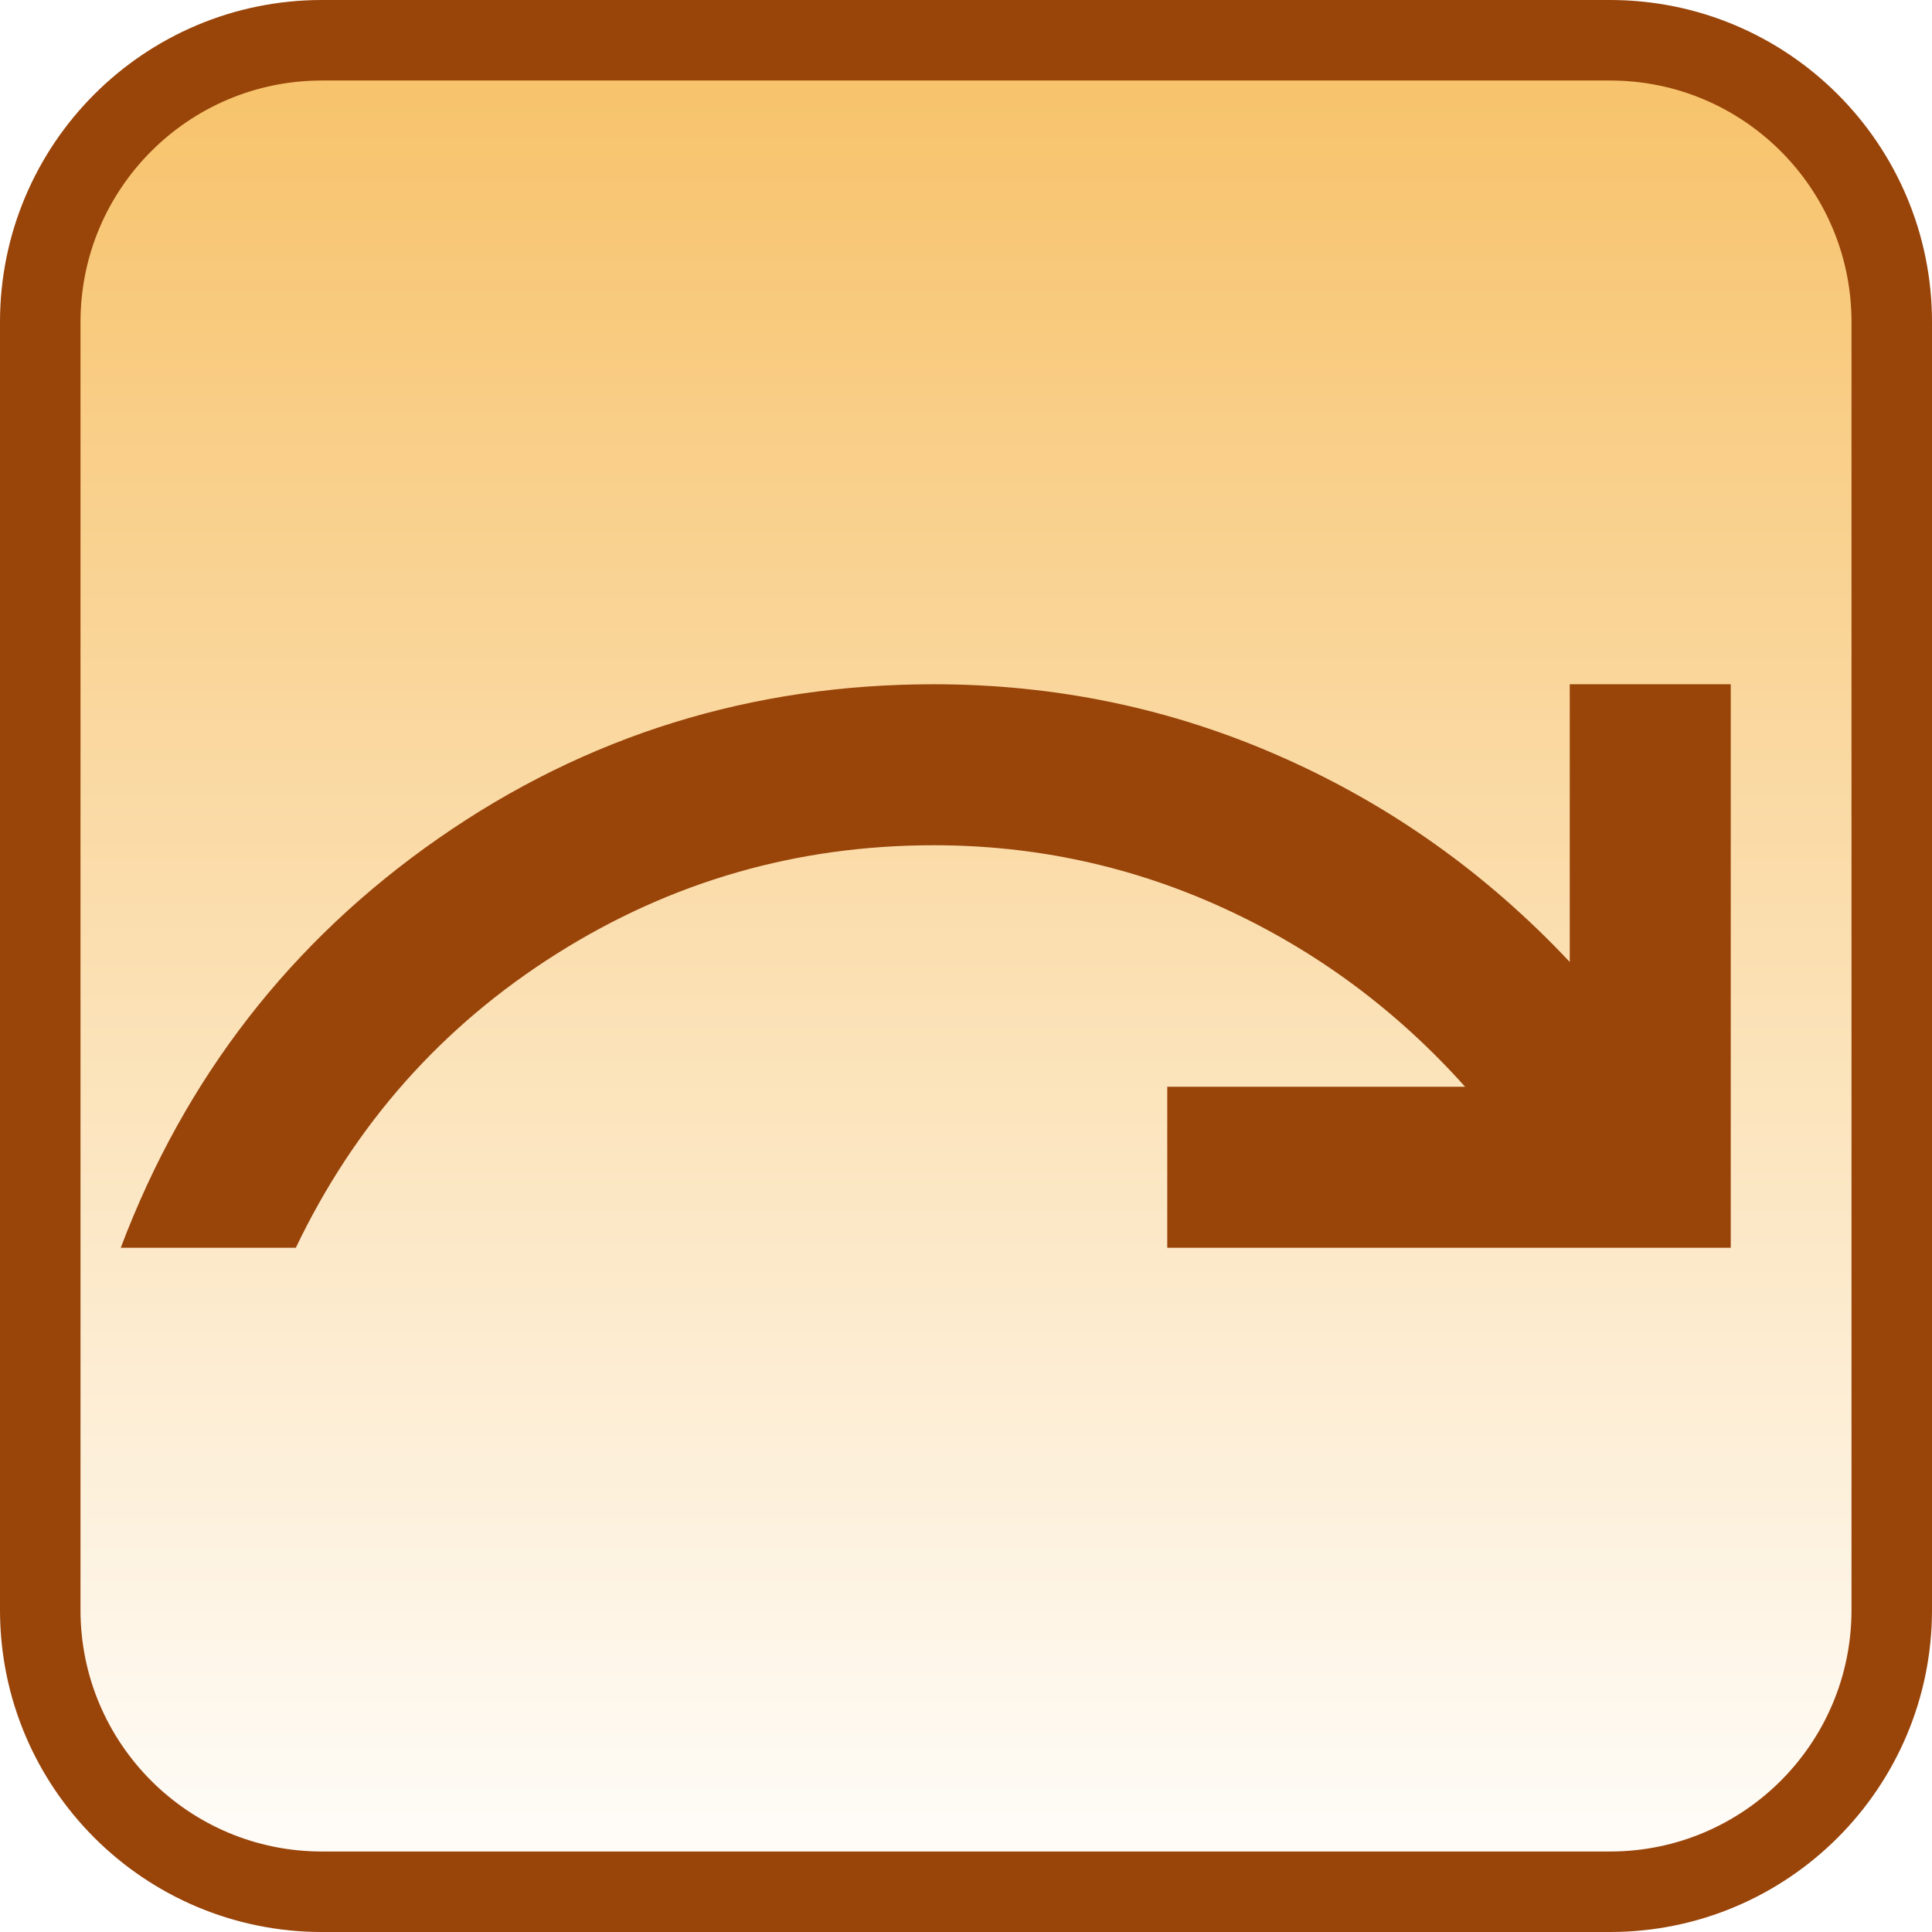
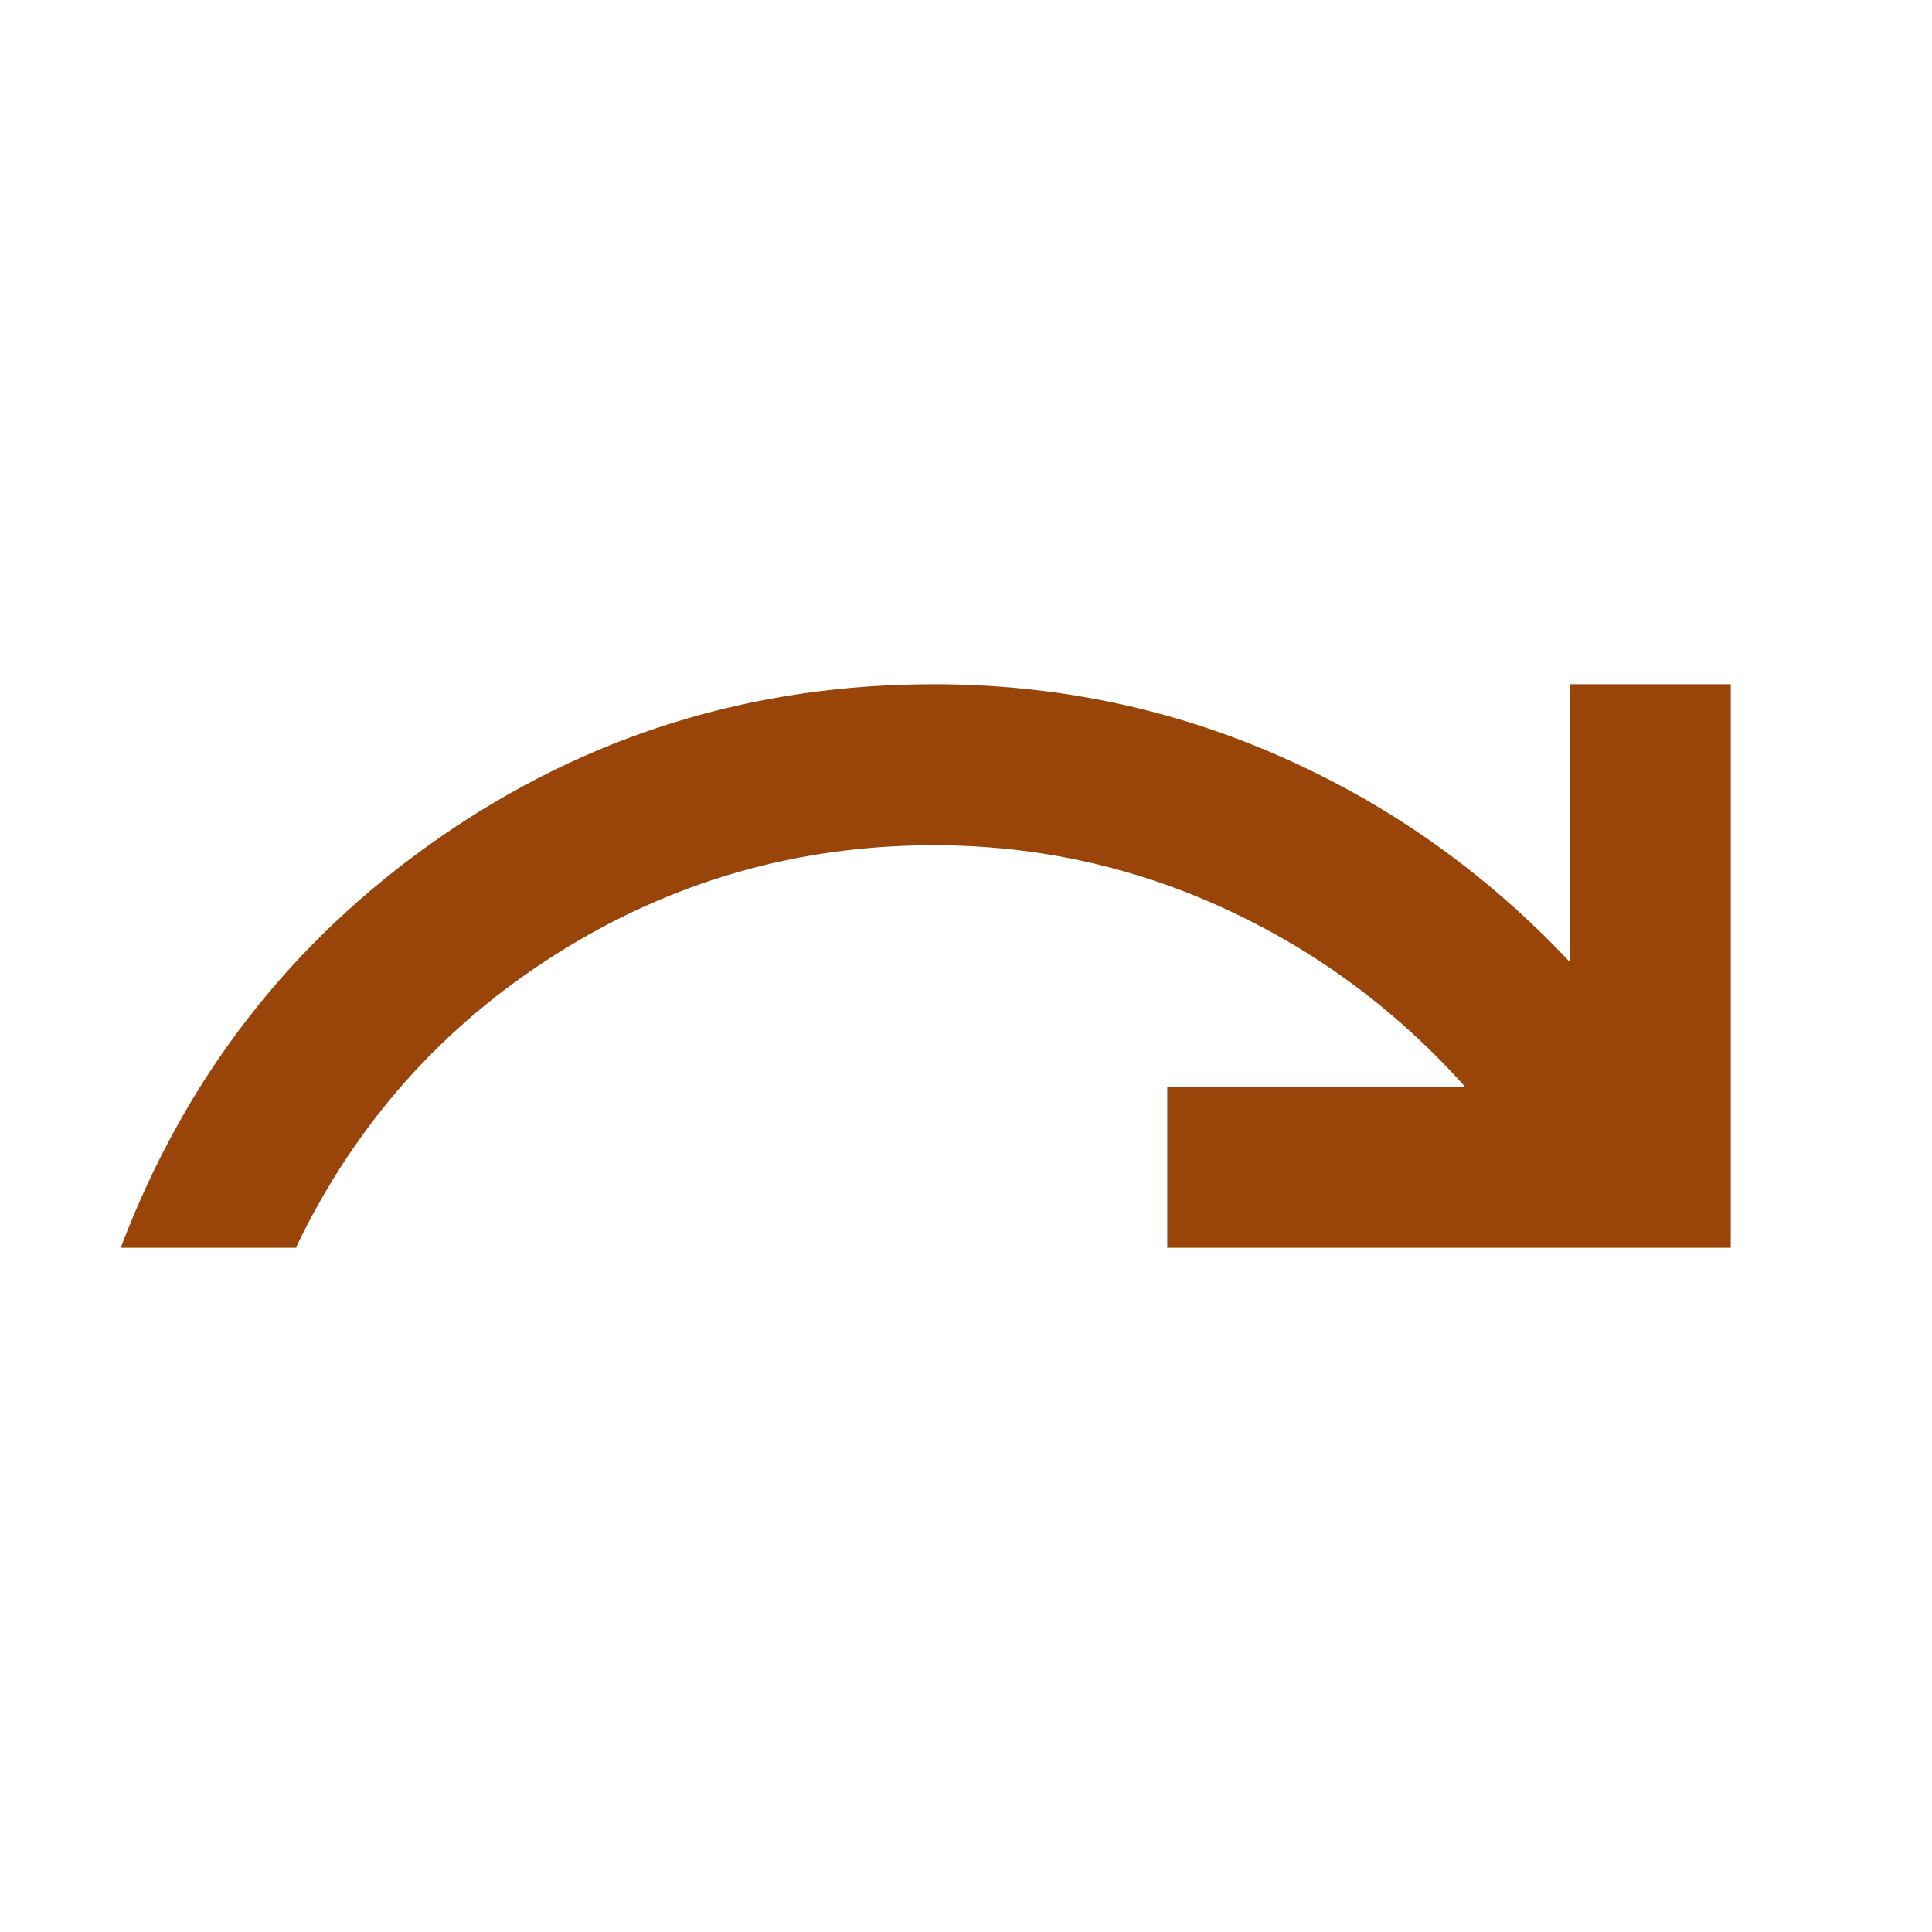
<svg xmlns="http://www.w3.org/2000/svg" width="24" height="24" viewBox="0 0 24 24" fill="none">
-   <rect x="0.5" y="0.5" width="23" height="23" rx="3.5" fill="url(#paint0_linear_852_38)" />
  <path d="M1.5 15.5C2.3 13.383 3.617 11.688 5.45 10.412C7.283 9.137 9.333 8.5 11.6 8.5C13.117 8.5 14.554 8.8 15.912 9.4C17.271 10 18.467 10.85 19.5 11.95L19.5 8.5L21.5 8.5L21.5 15.5L14.5 15.5L14.5 13.5L18.2 13.5C17.35 12.55 16.354 11.812 15.213 11.287C14.071 10.762 12.867 10.5 11.6 10.5C9.9 10.5 8.338 10.95 6.912 11.85C5.487 12.75 4.408 13.967 3.675 15.5L1.5 15.5Z" fill="#994409" />
-   <rect x="0.5" y="0.5" width="23" height="23" rx="3.5" stroke="#994409" />
-   <defs>
-     <linearGradient id="paint0_linear_852_38" x1="12" y1="0" x2="12" y2="24" gradientUnits="userSpaceOnUse">
-       <stop stop-color="#F7C065" />
-       <stop offset="1" stop-color="white" />
-     </linearGradient>
-   </defs>
</svg>
